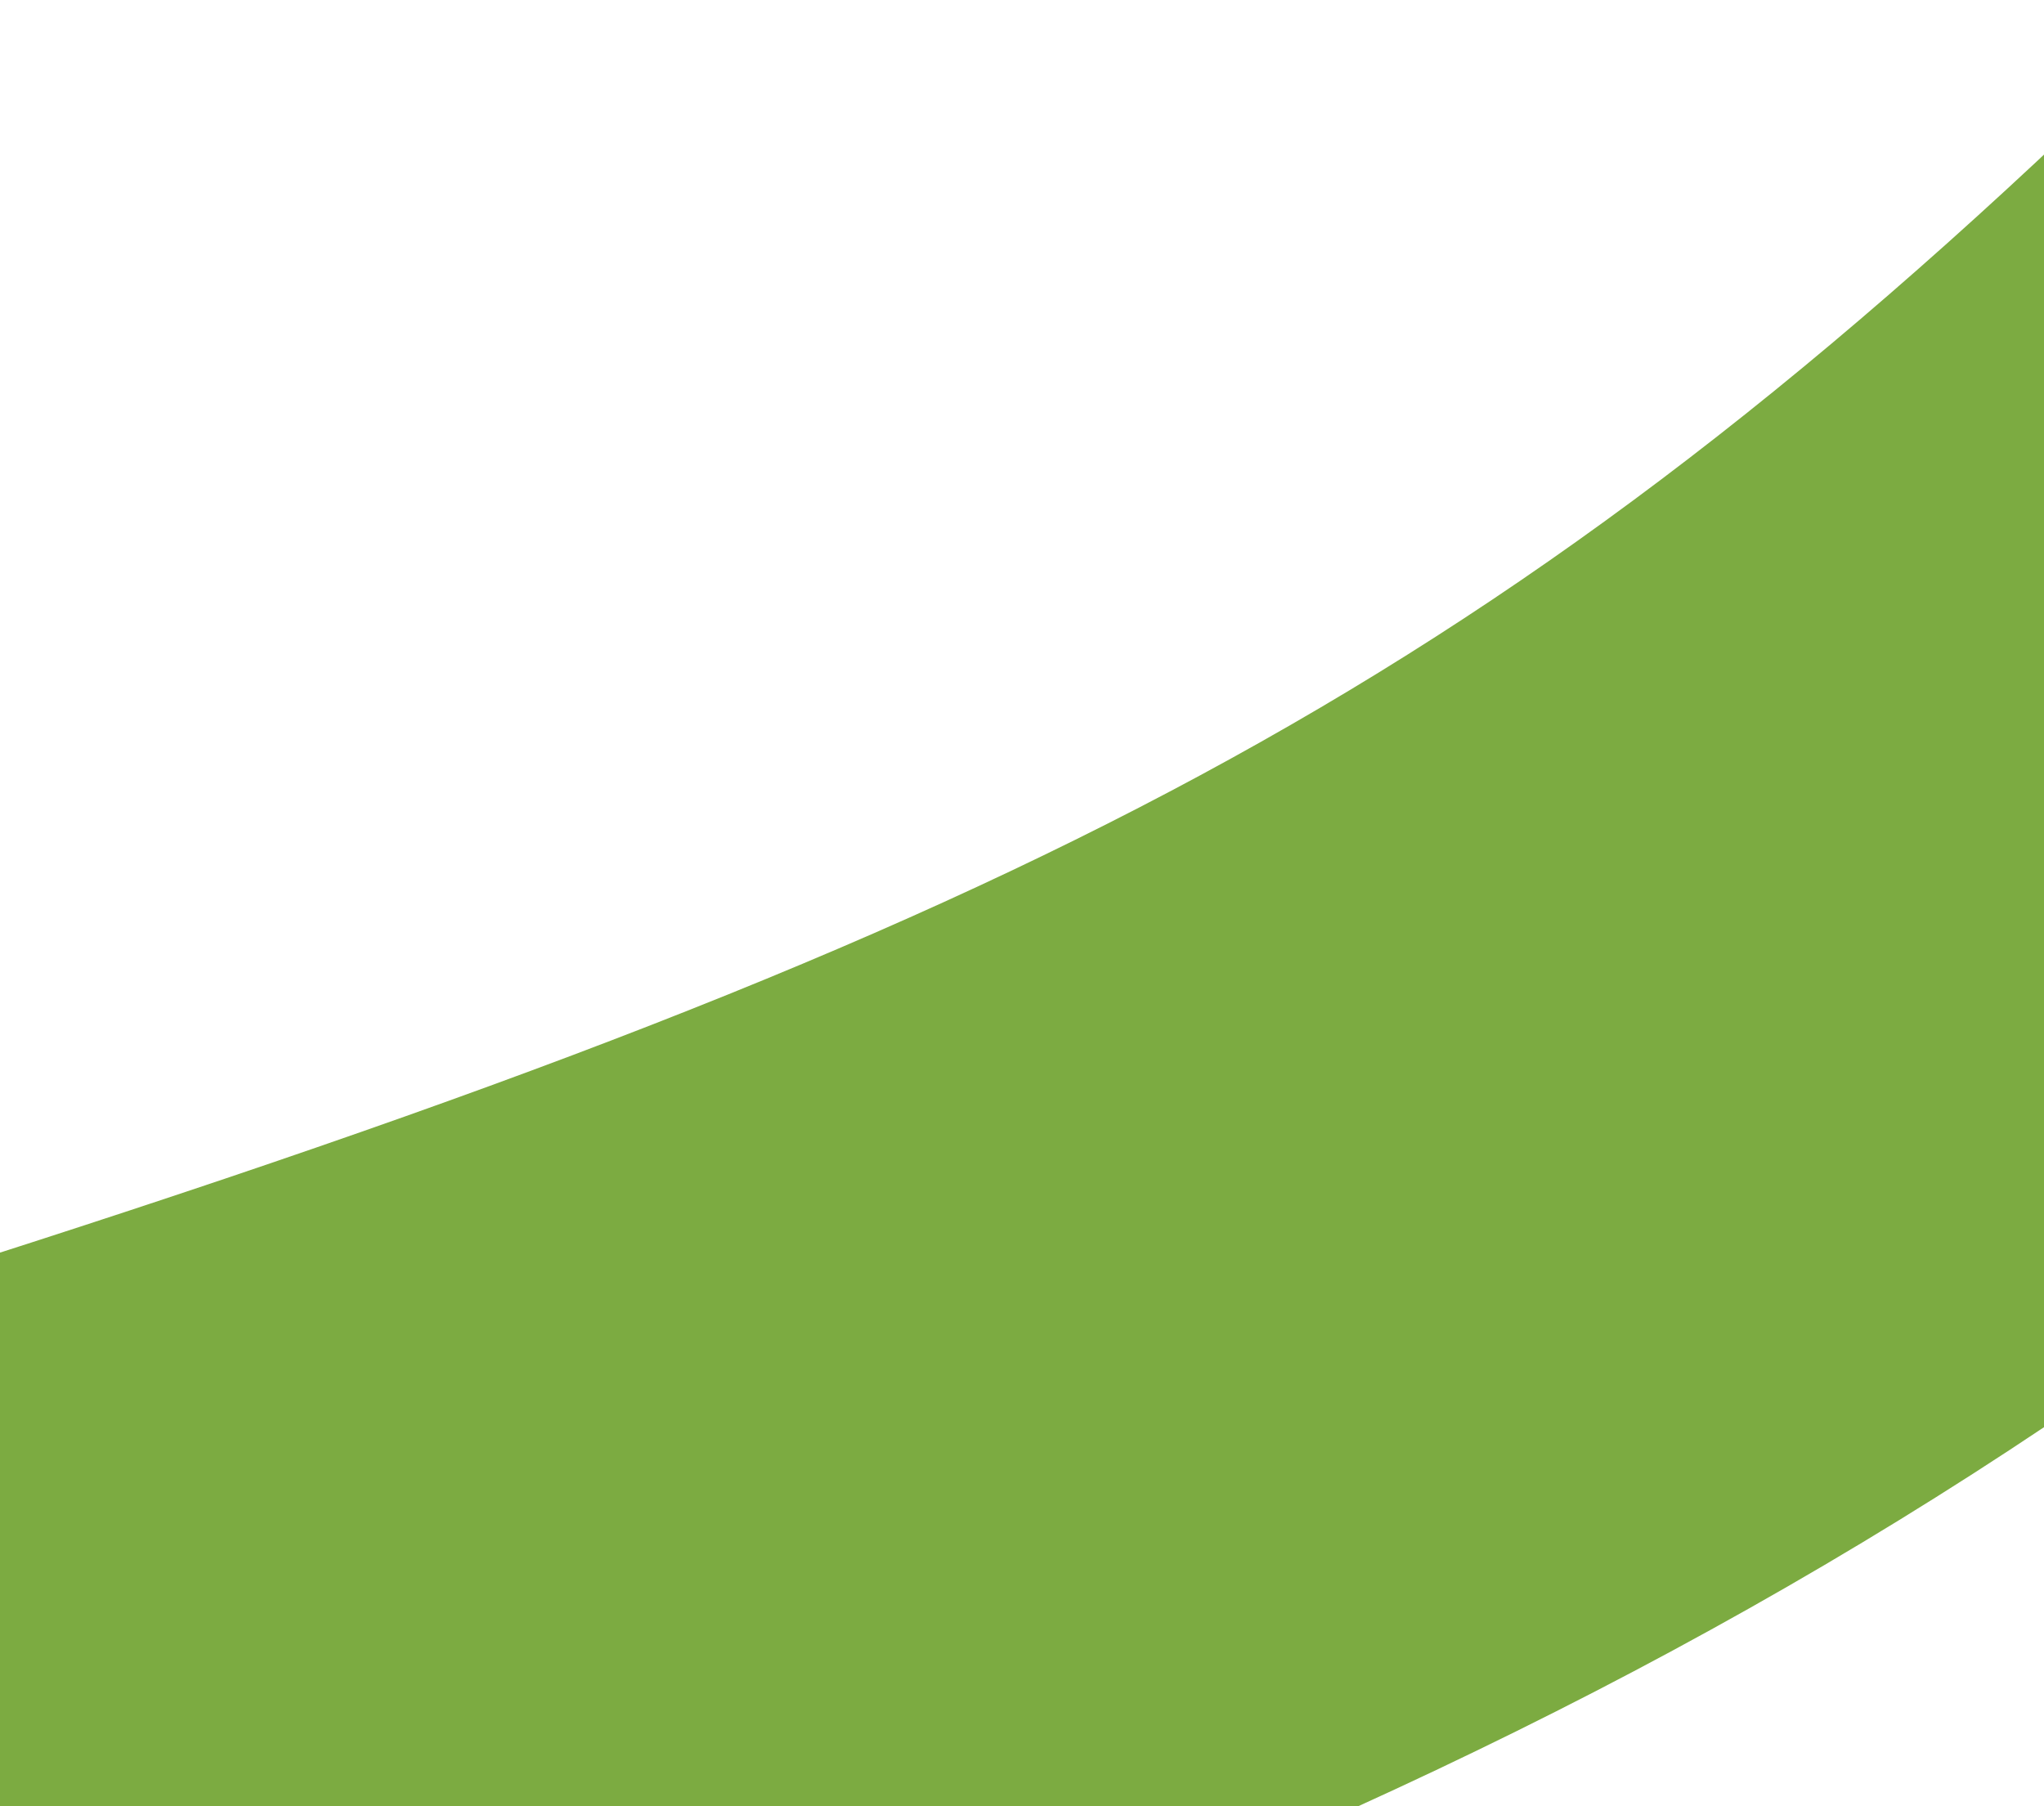
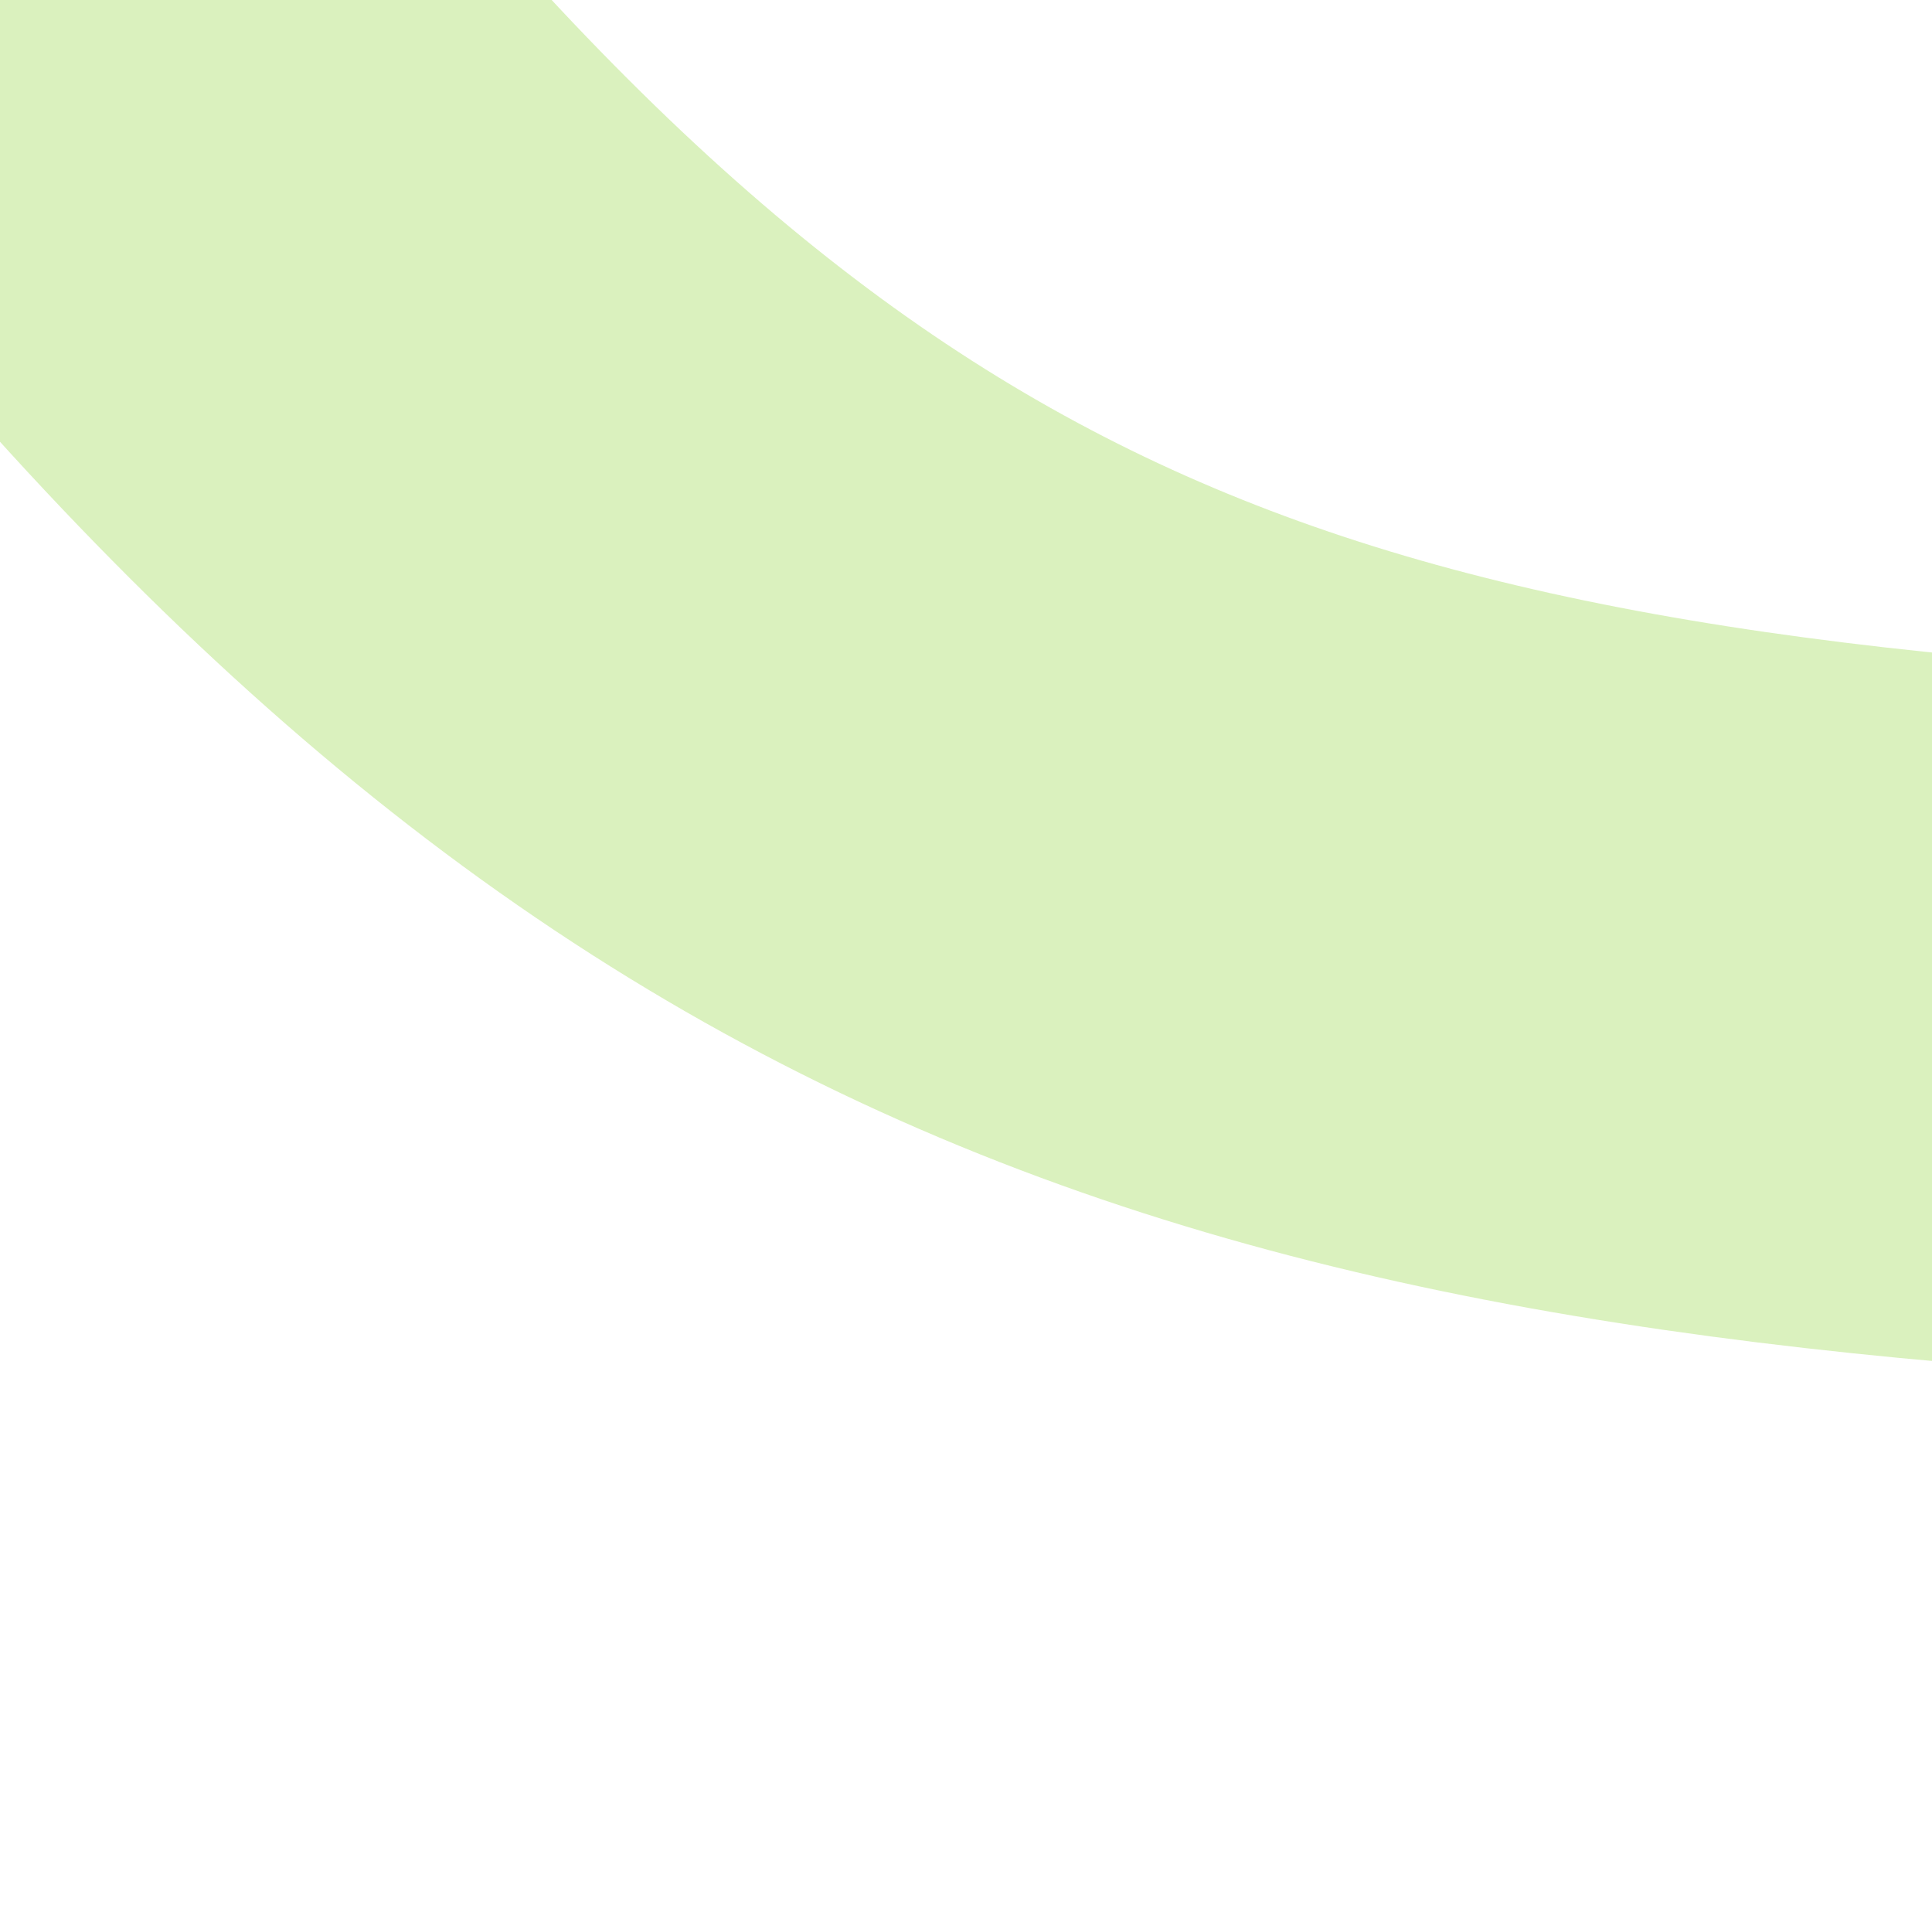
- <svg xmlns="http://www.w3.org/2000/svg" width="411" height="363" viewBox="0 0 411 363" fill="none">
-   <path d="M-5.747 358.599C229.779 284.995 343.661 232.382 484.247 99.487" stroke="#7CAB41" stroke-width="200" />
+ <svg xmlns="http://www.w3.org/2000/svg" width="411" height="409" viewBox="0 0 411 409" fill="none">
+   <path d="M-6.339 -32C141.347 164.555 253.444 207.978 482.444 219.18" stroke="#83CE27" stroke-opacity="0.3" stroke-width="150" />
</svg>
